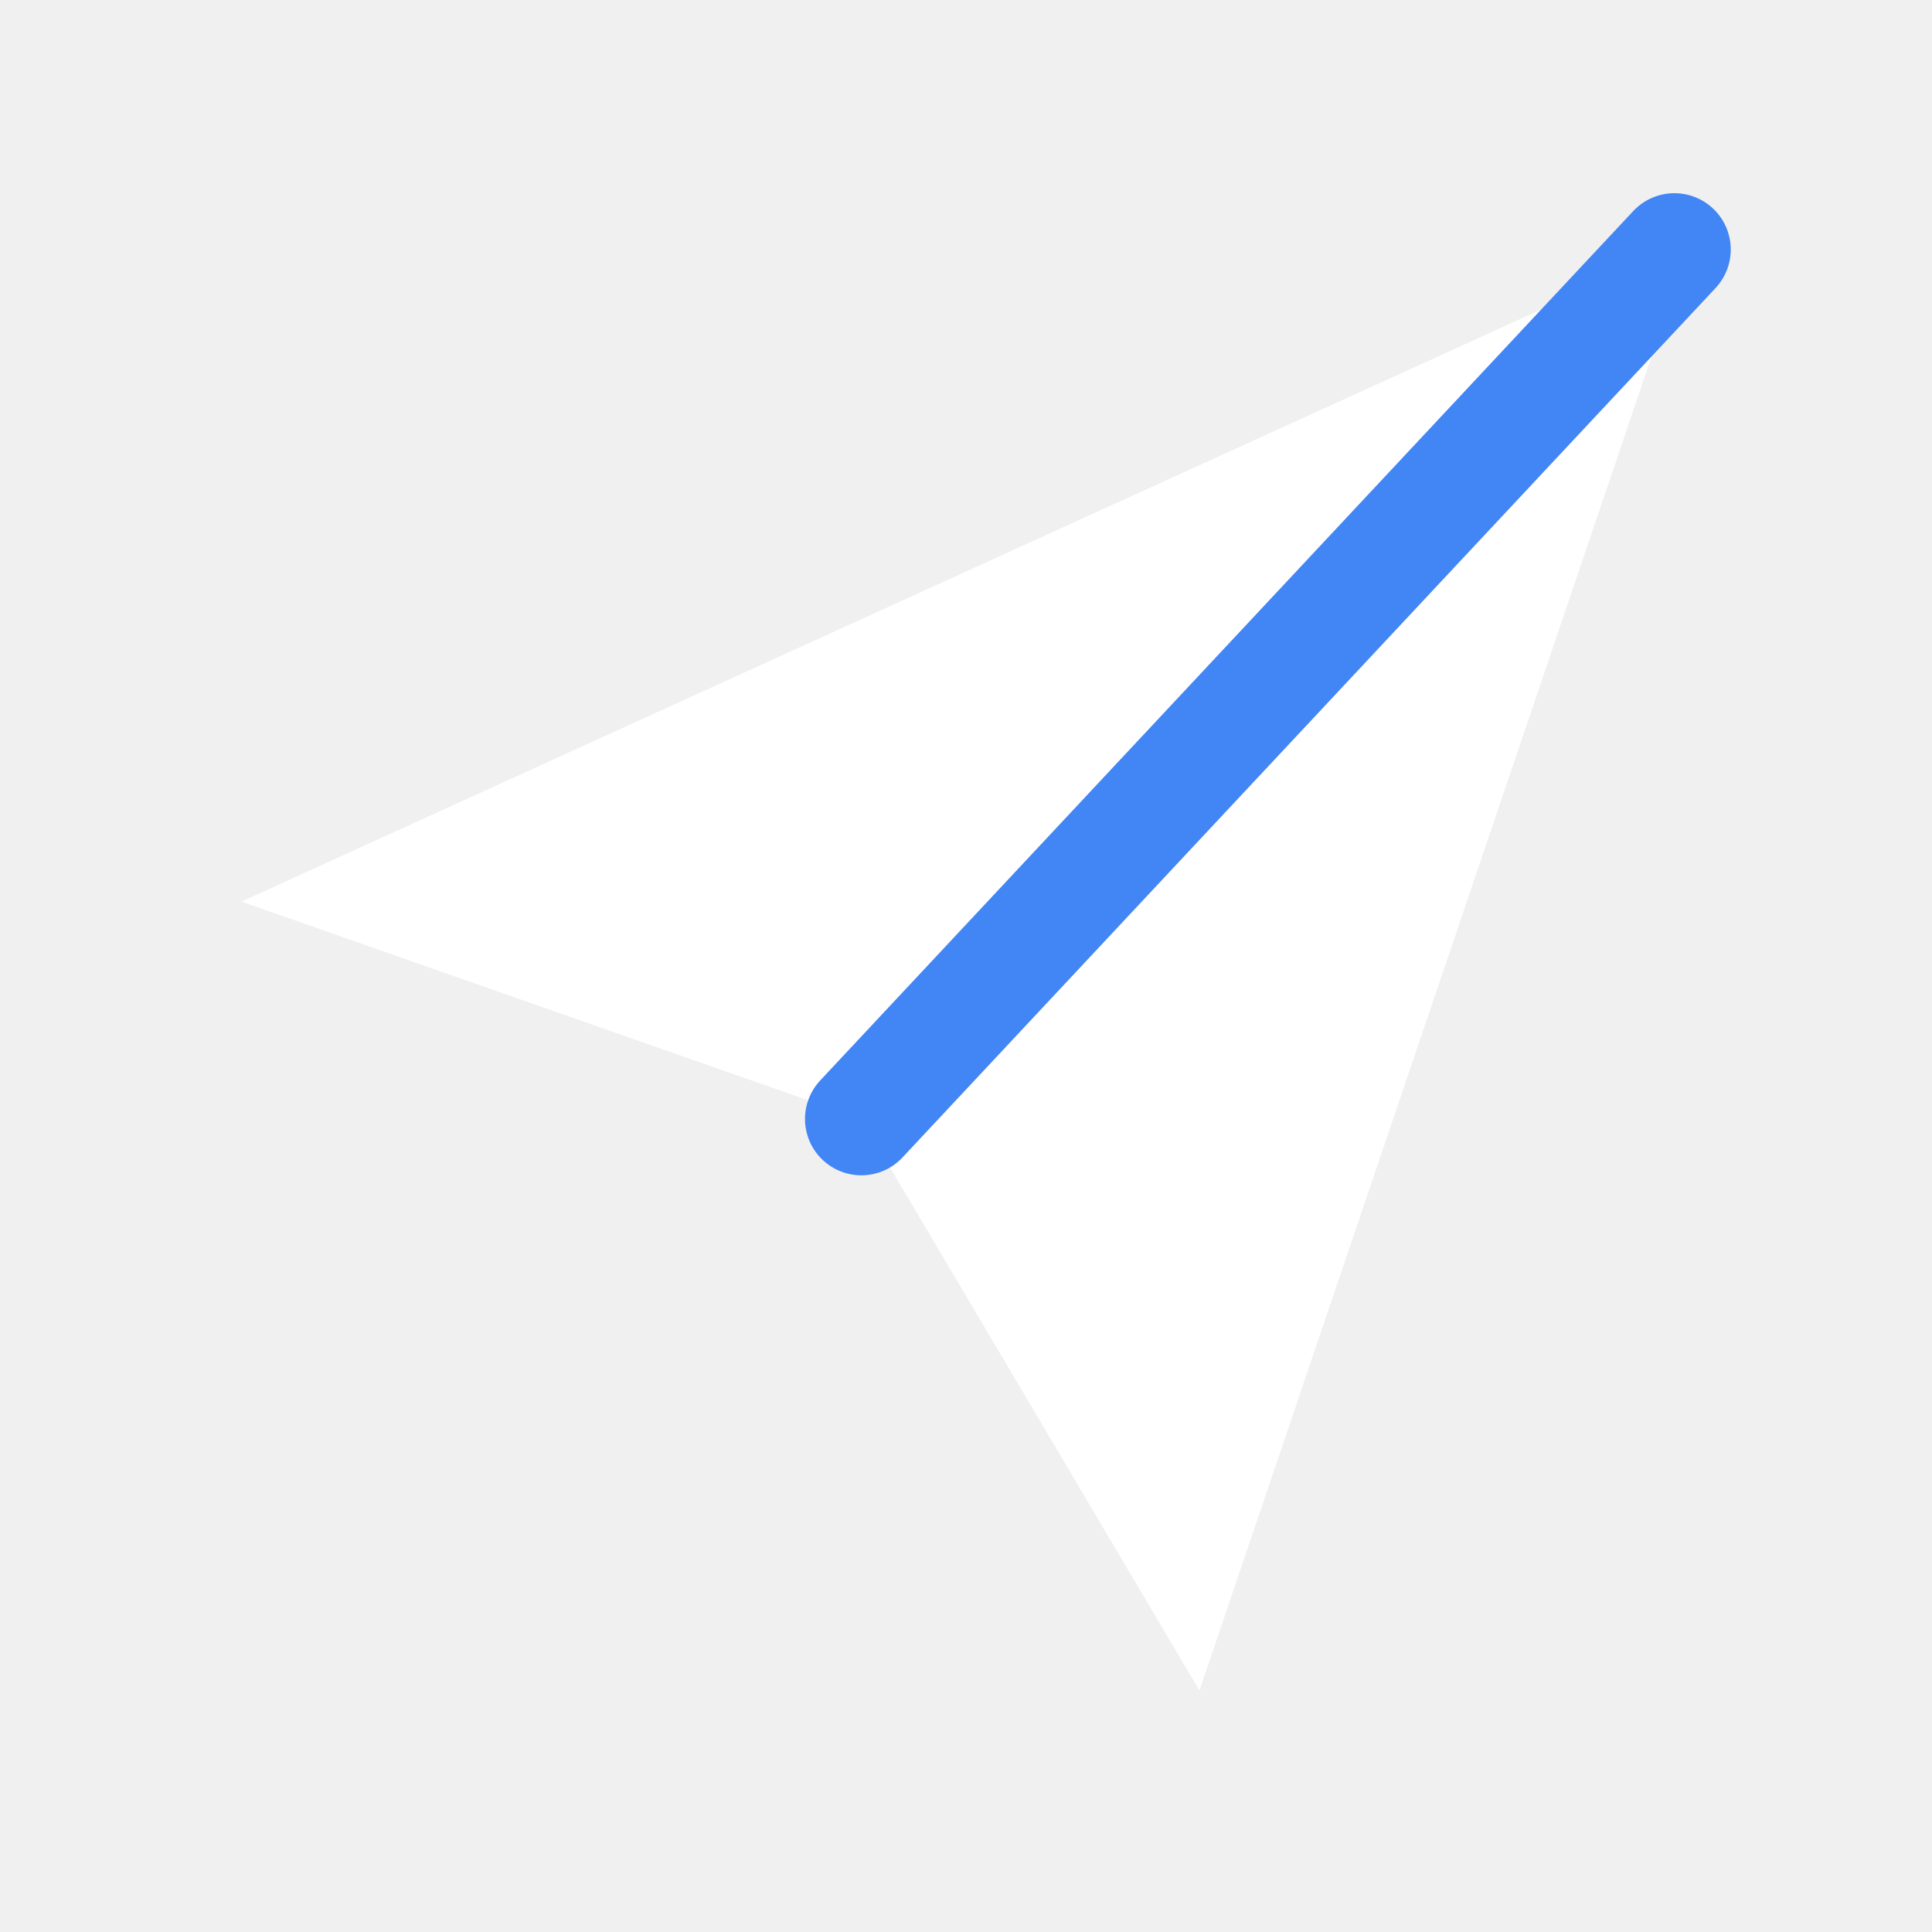
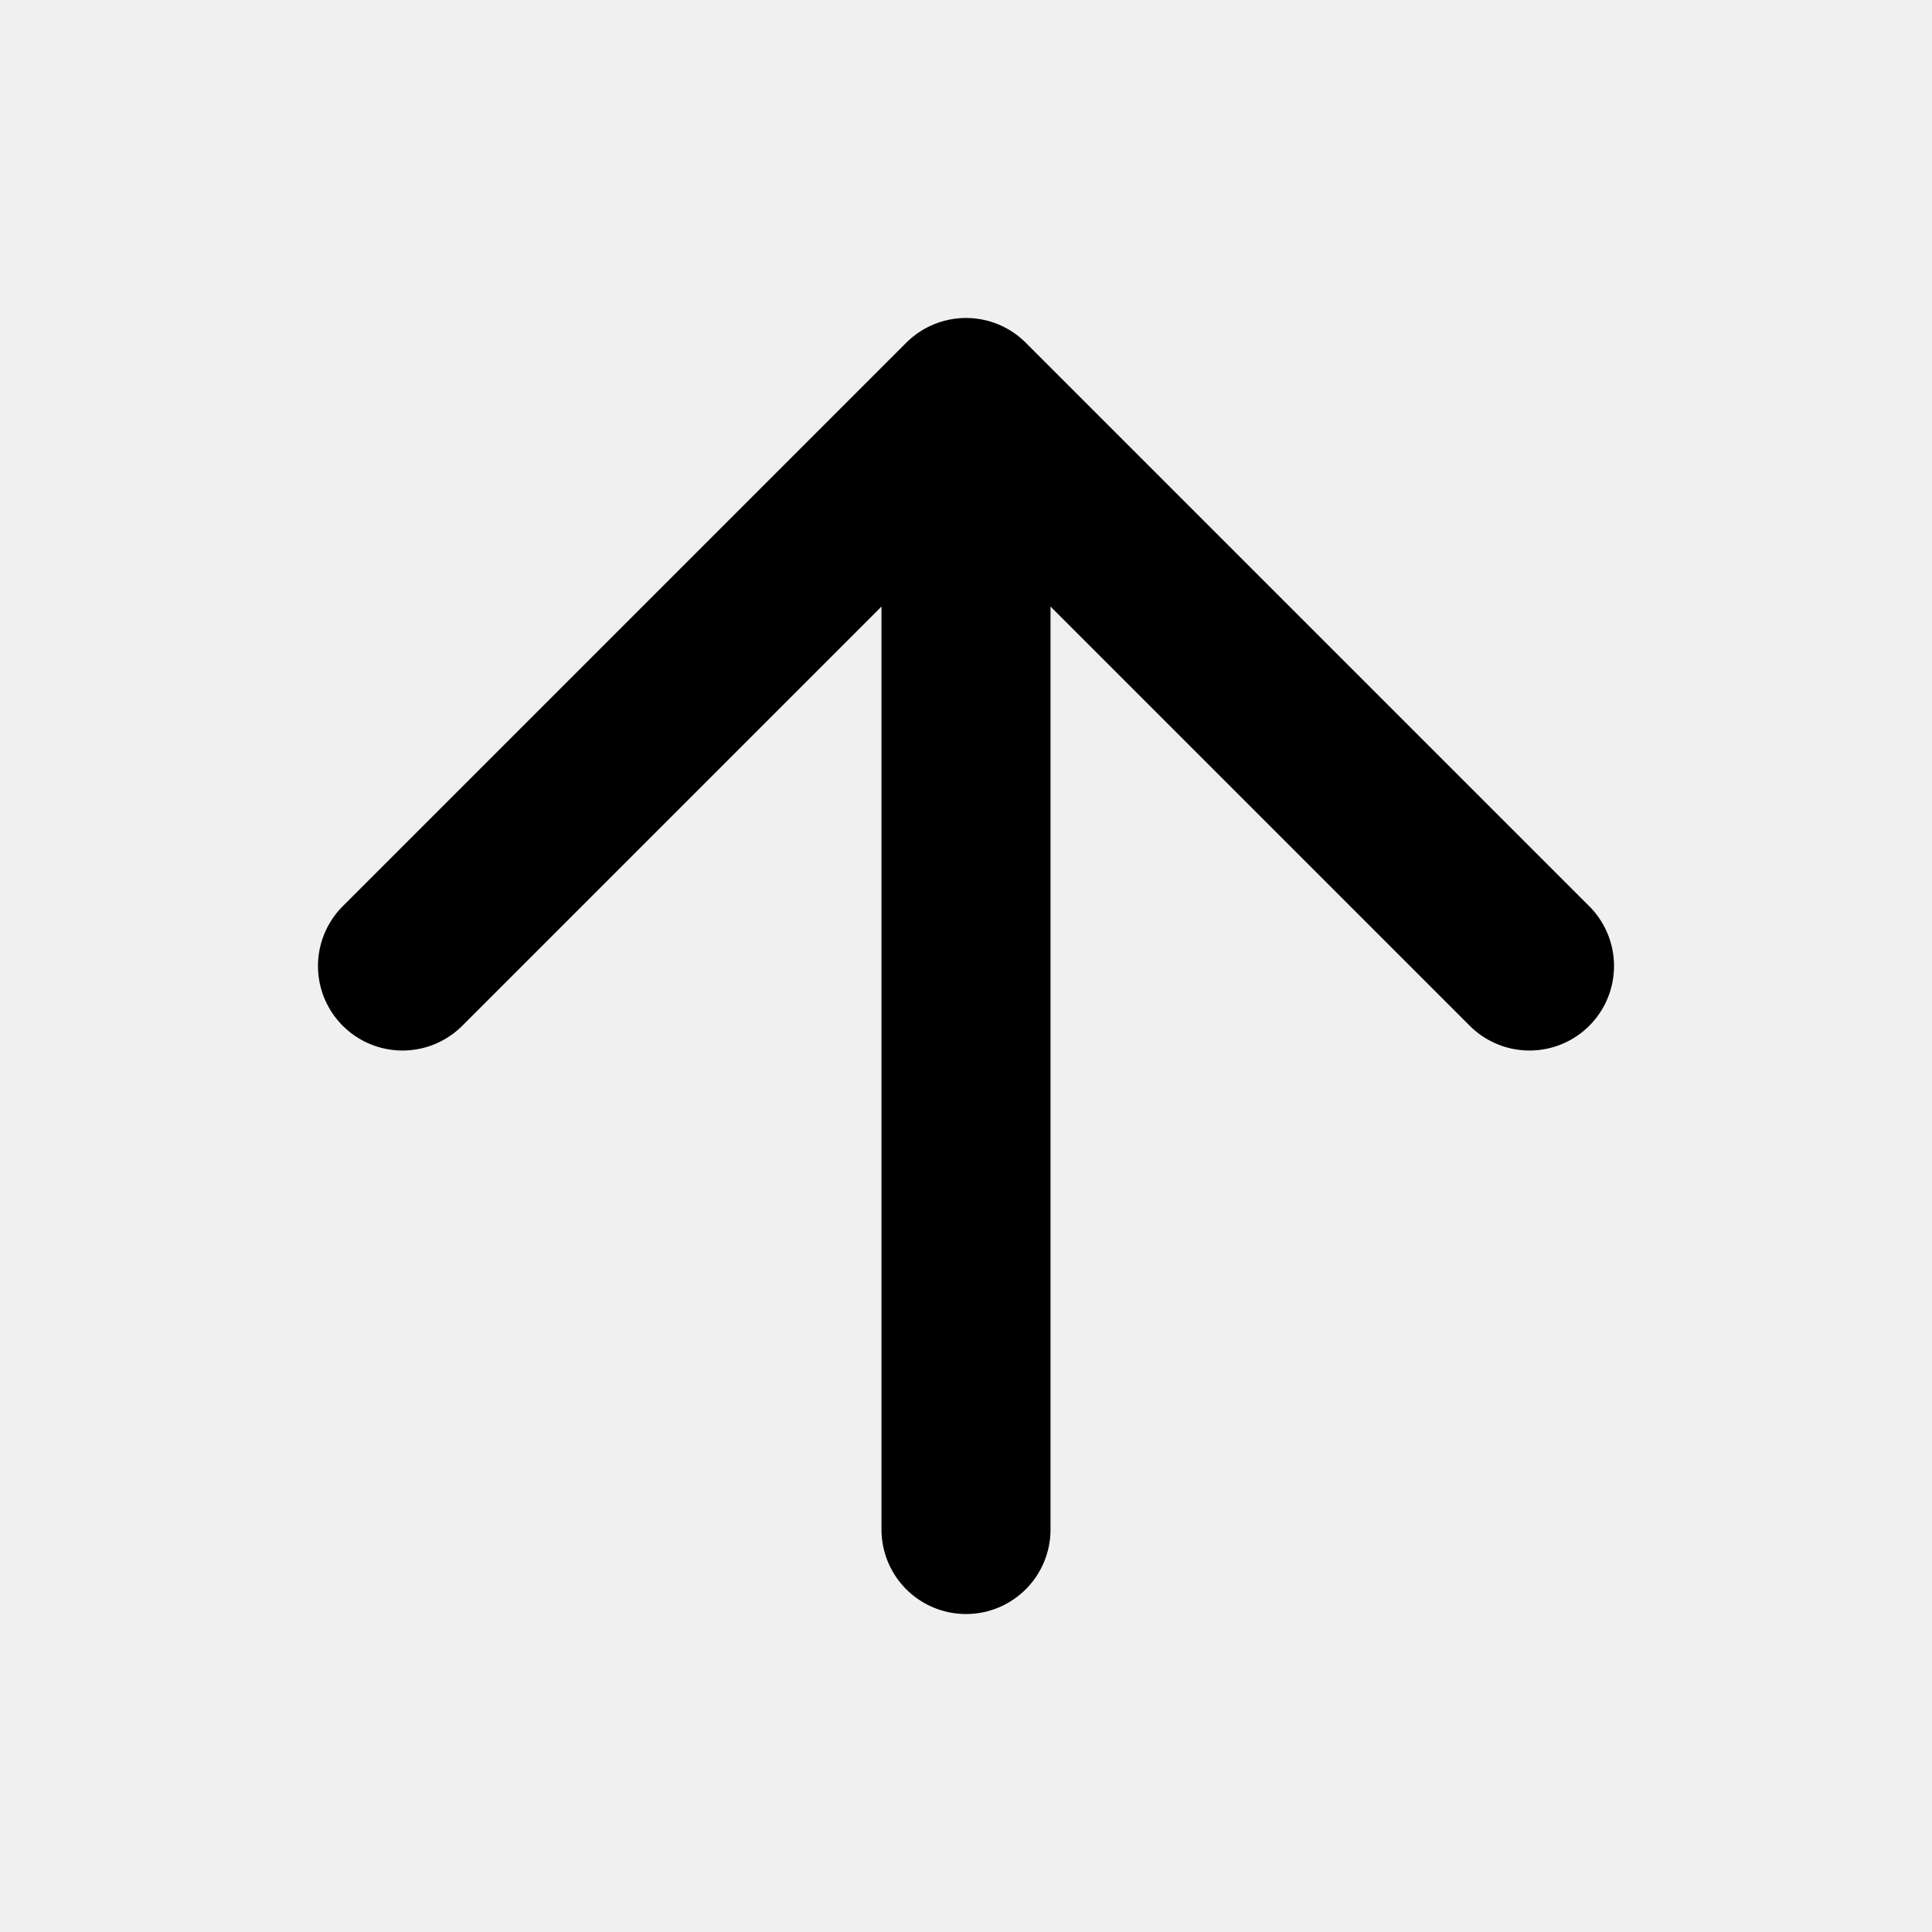
- <svg xmlns="http://www.w3.org/2000/svg" viewBox="0 0 24 24">
-   <path d="M3 11.2 21 3l-6.1 18-4.2-7.1L3 11.2Z" fill="#fff" />
-   <path d="m10.7 13.9 10.1-10.8" fill="none" stroke="#4285F4" stroke-width="1.4" stroke-linecap="round" stroke-linejoin="round" />
+ <svg xmlns="http://www.w3.org/2000/svg" viewBox="0 0 24 24" fill="none" stroke="currentColor" stroke-width="2.1" stroke-linecap="round" stroke-linejoin="round">
+   <path d="M12 19V5M5 12l7-7 7 7" />
</svg>
